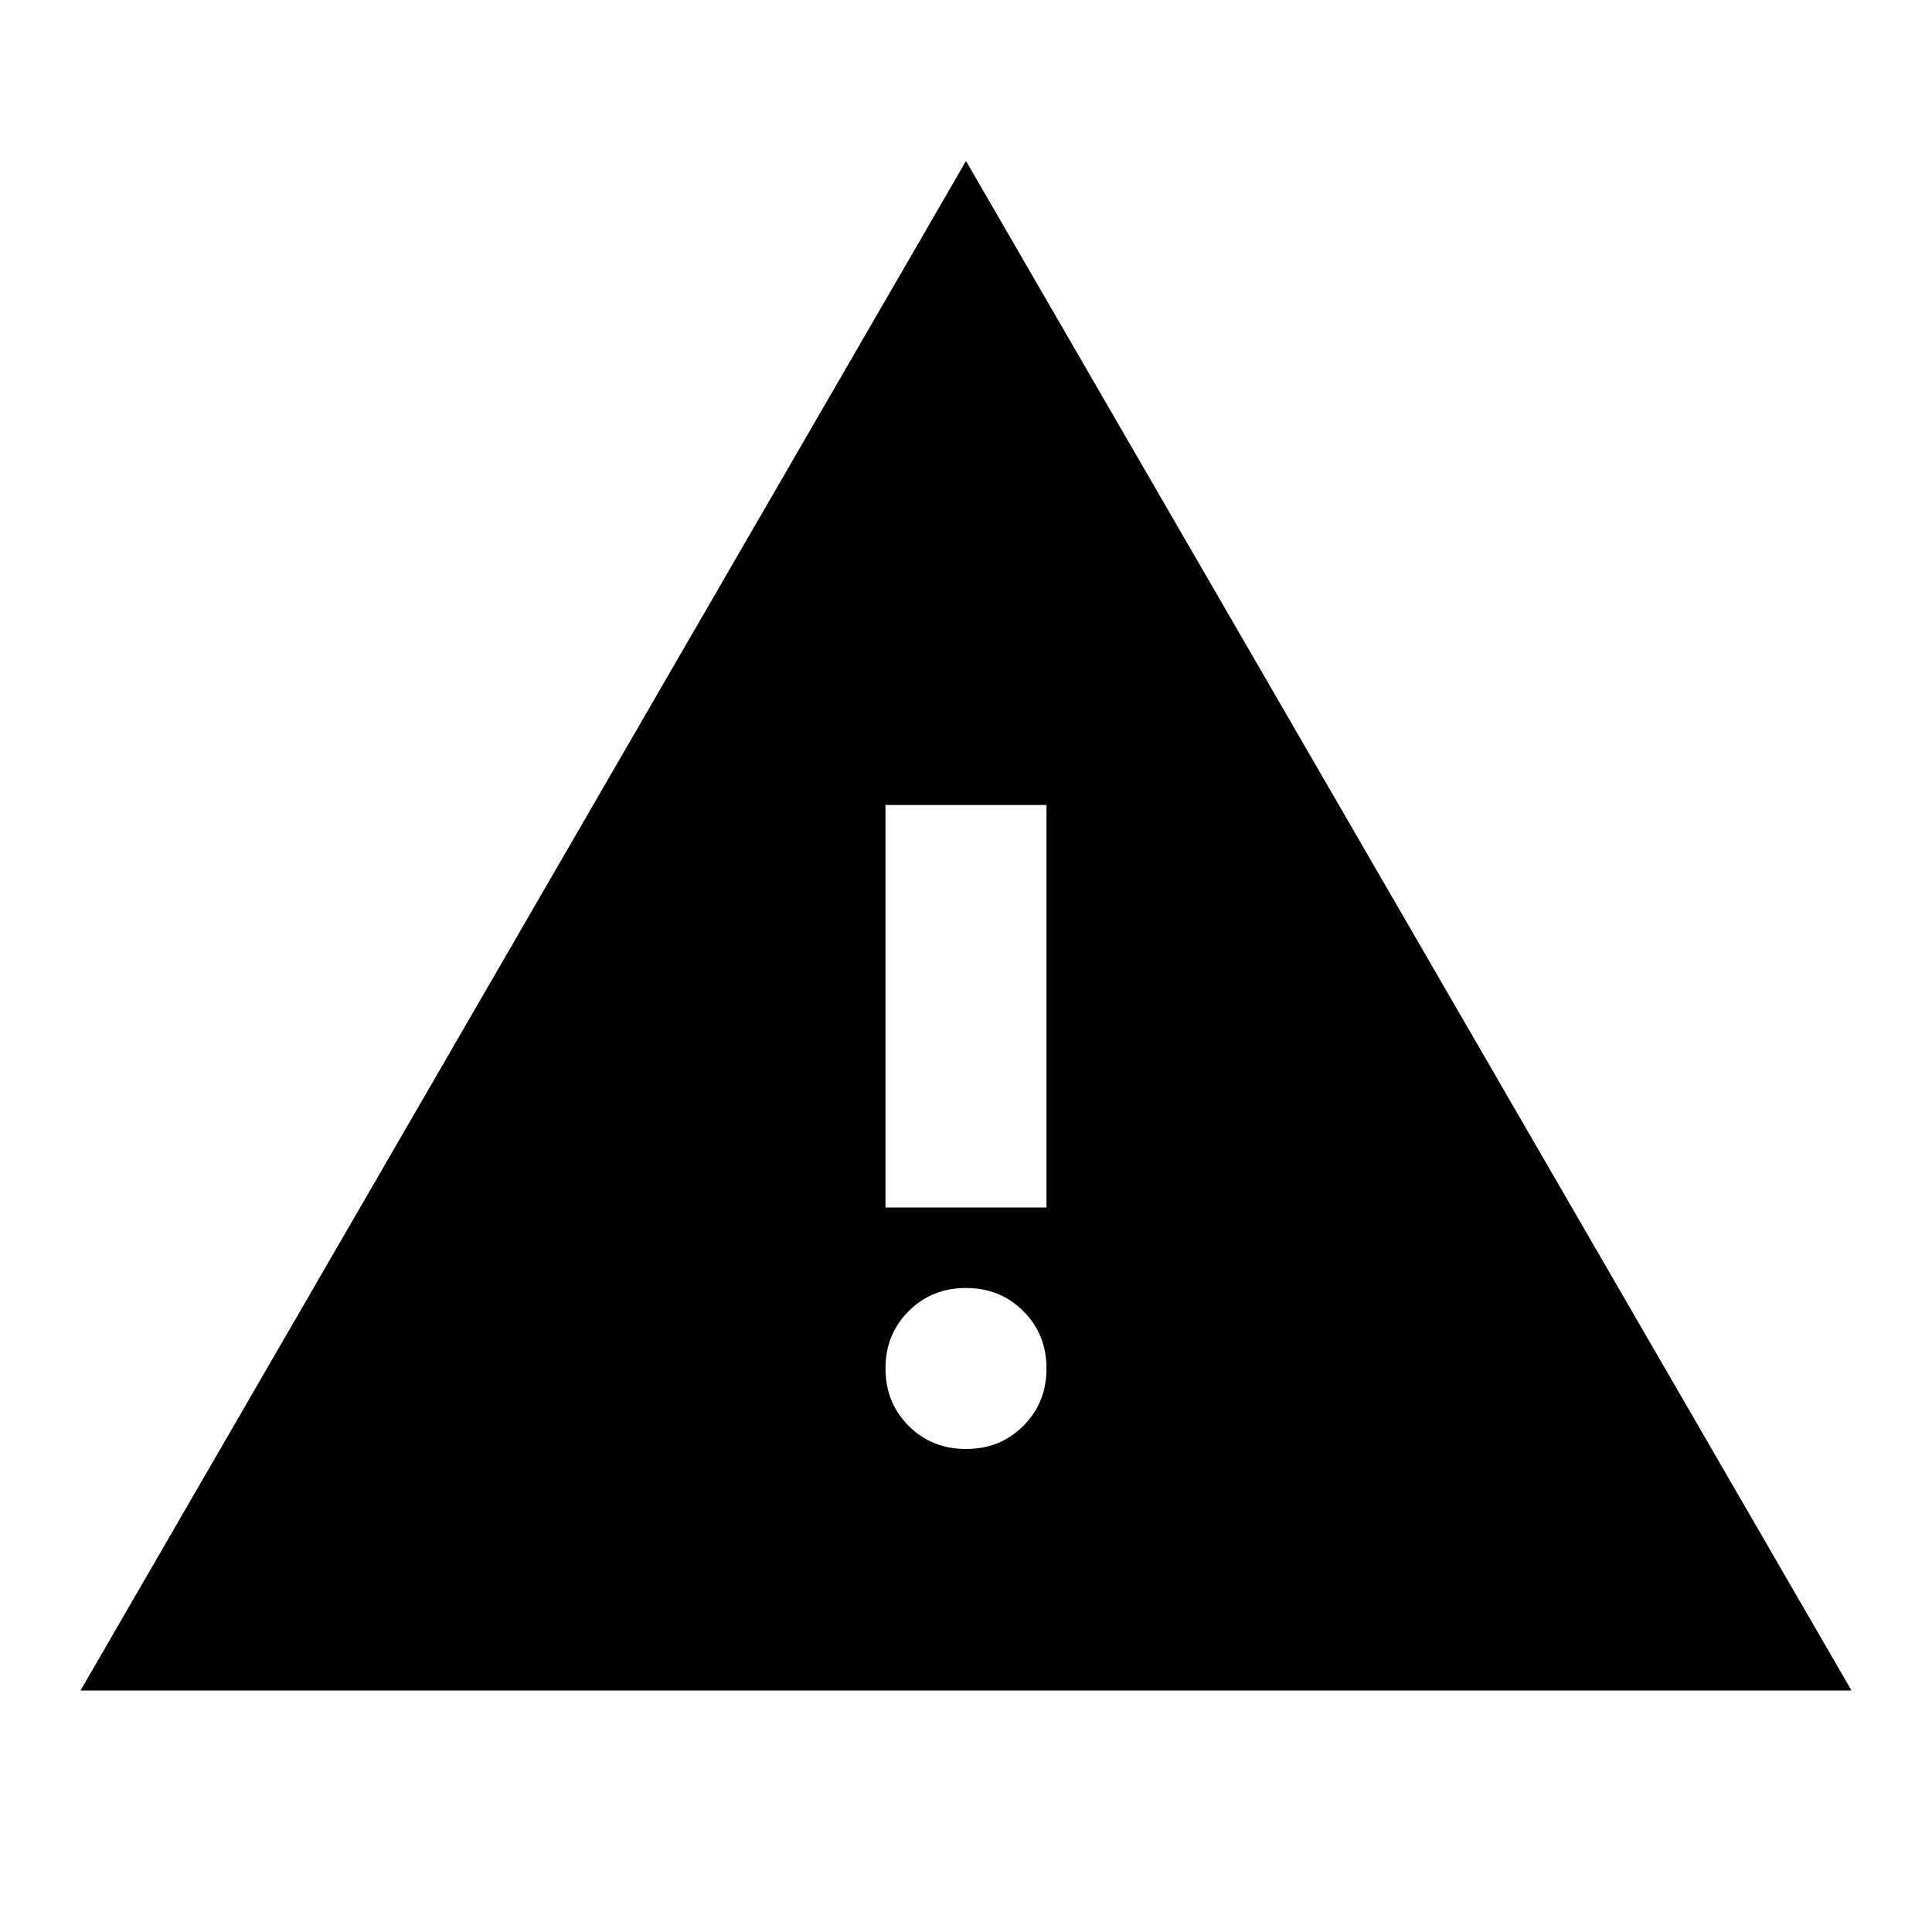
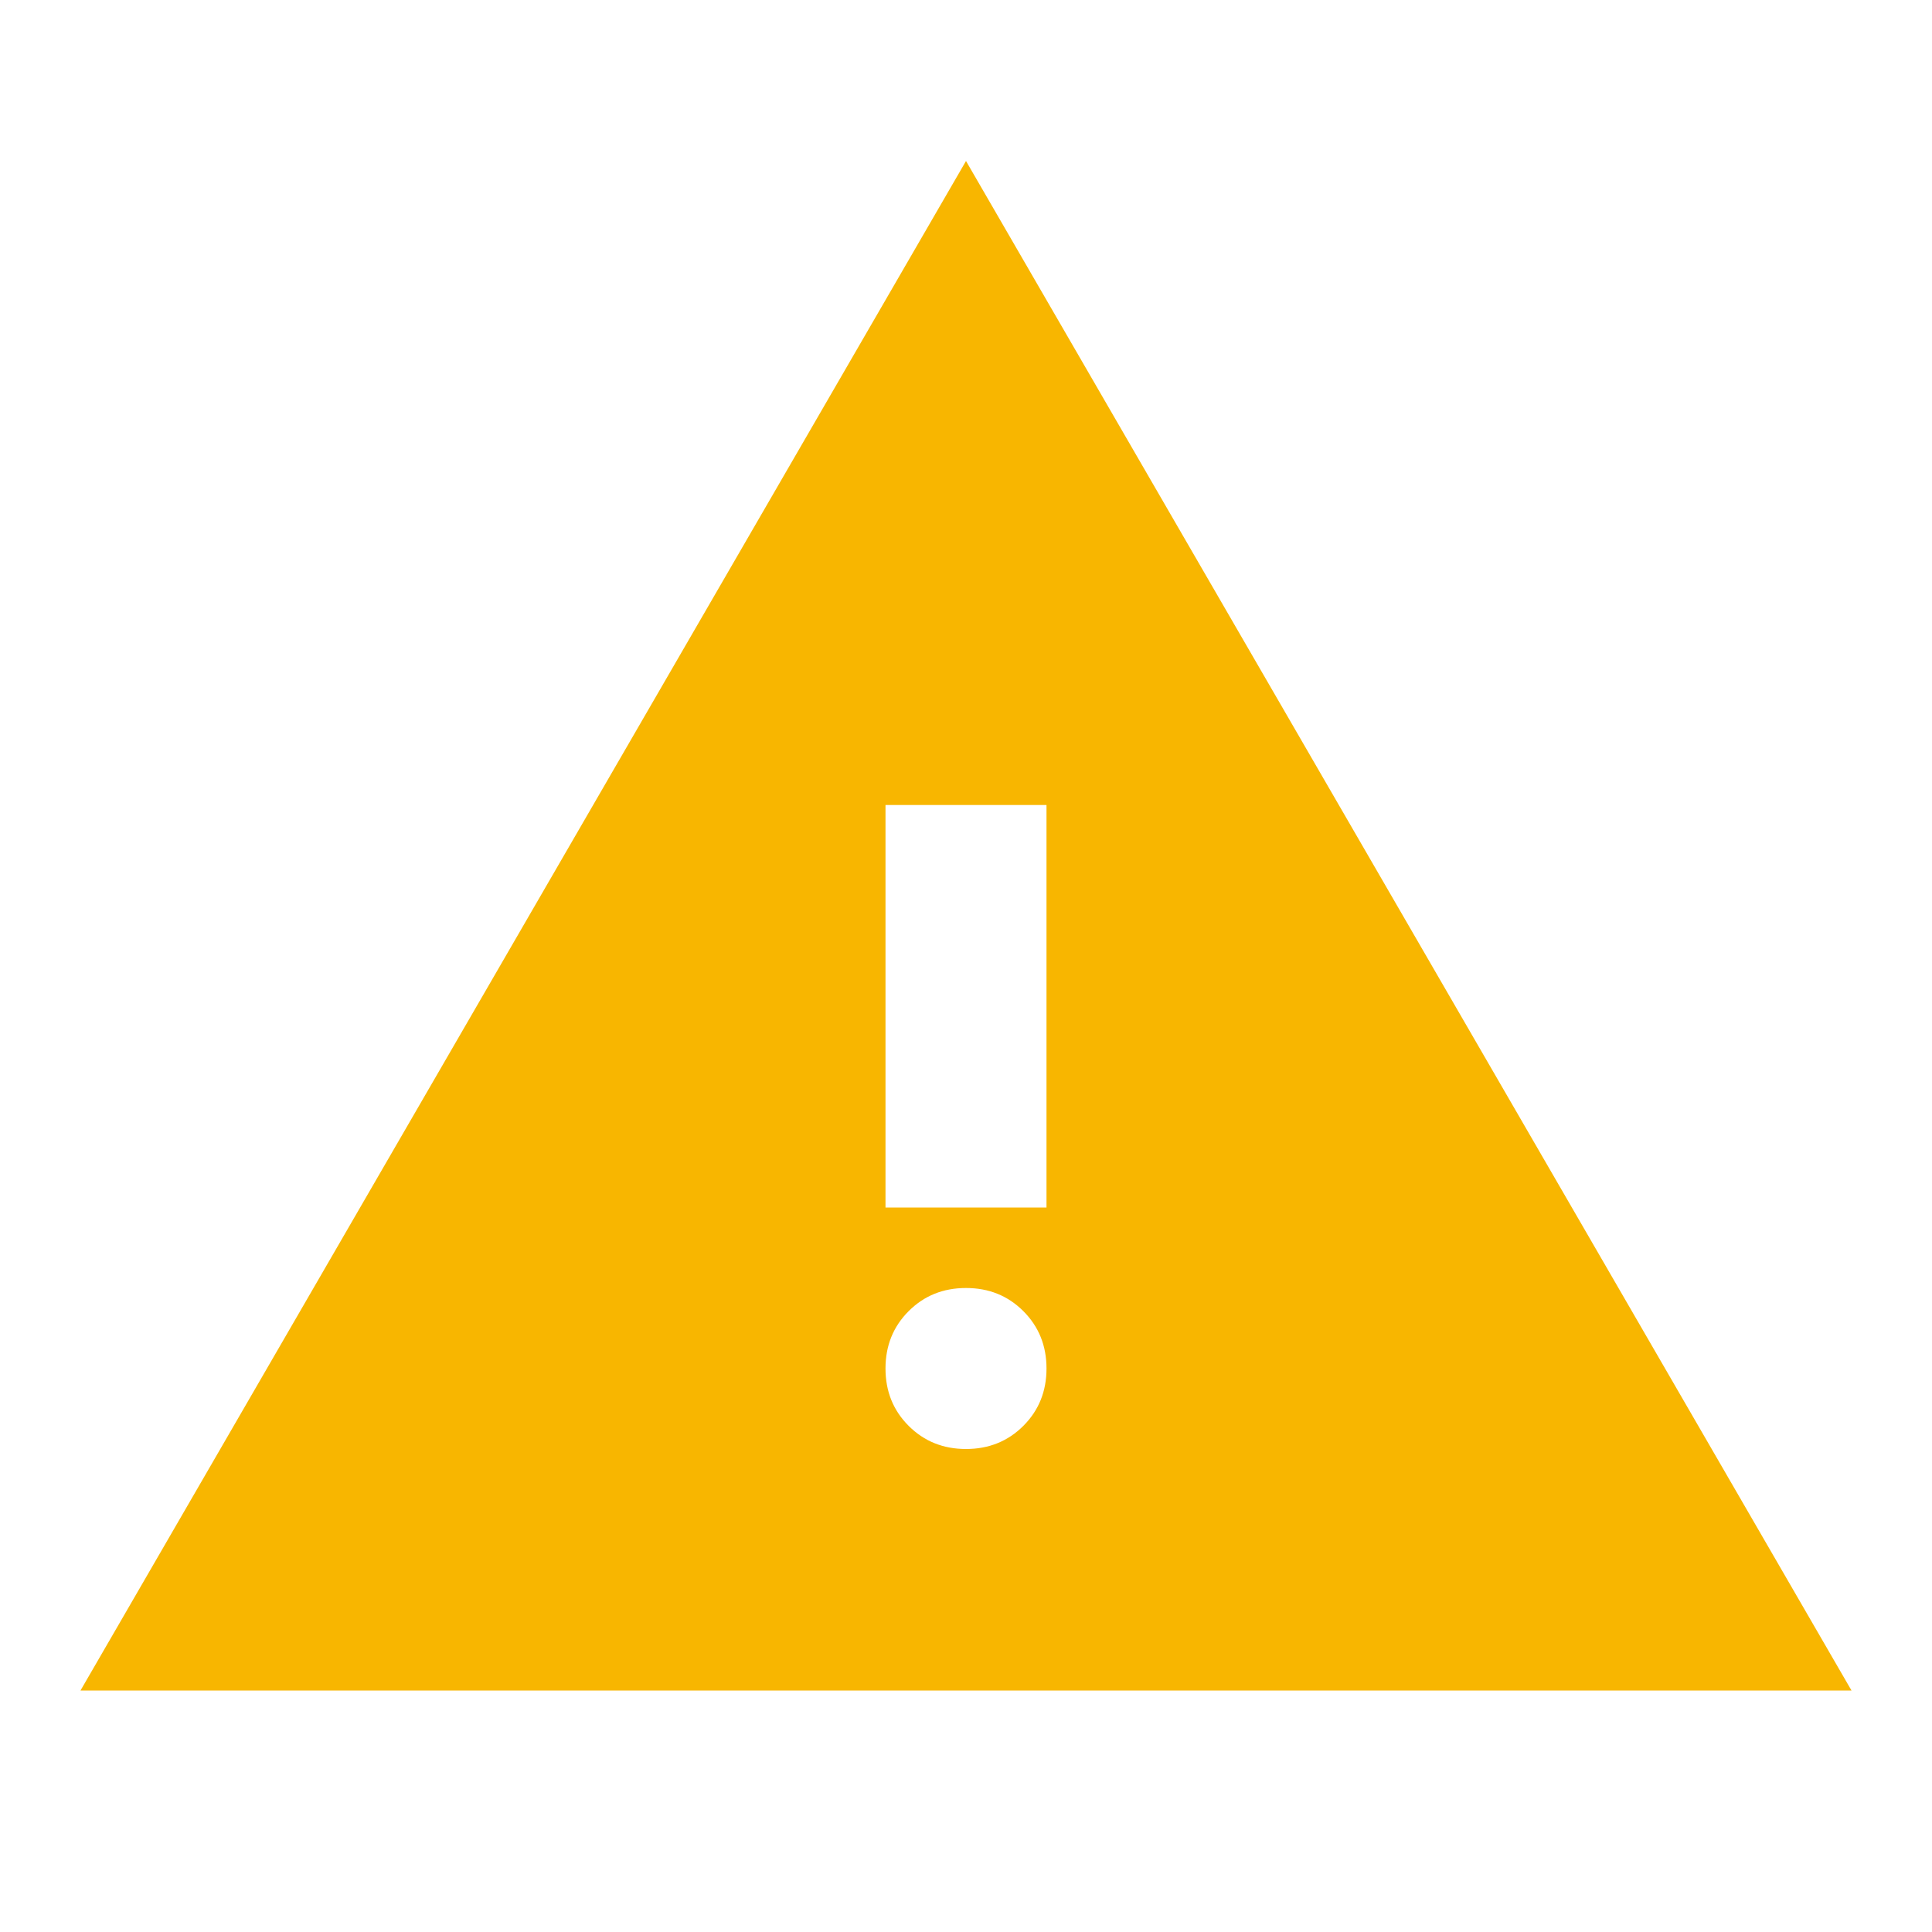
- <svg xmlns="http://www.w3.org/2000/svg" height="24px" viewBox="0 -960 960 960" width="24px" fill="#000">
+ <svg xmlns="http://www.w3.org/2000/svg" height="24px" viewBox="0 -960 960 960" width="24px" fill="#f8b600">
  <path d="m40-120 440-760 440 760H40Zm440-120q17 0 28.5-11.5T520-280q0-17-11.5-28.5T480-320q-17 0-28.5 11.5T440-280q0 17 11.5 28.5T480-240Zm-40-120h80v-200h-80v200Z" />
</svg>
